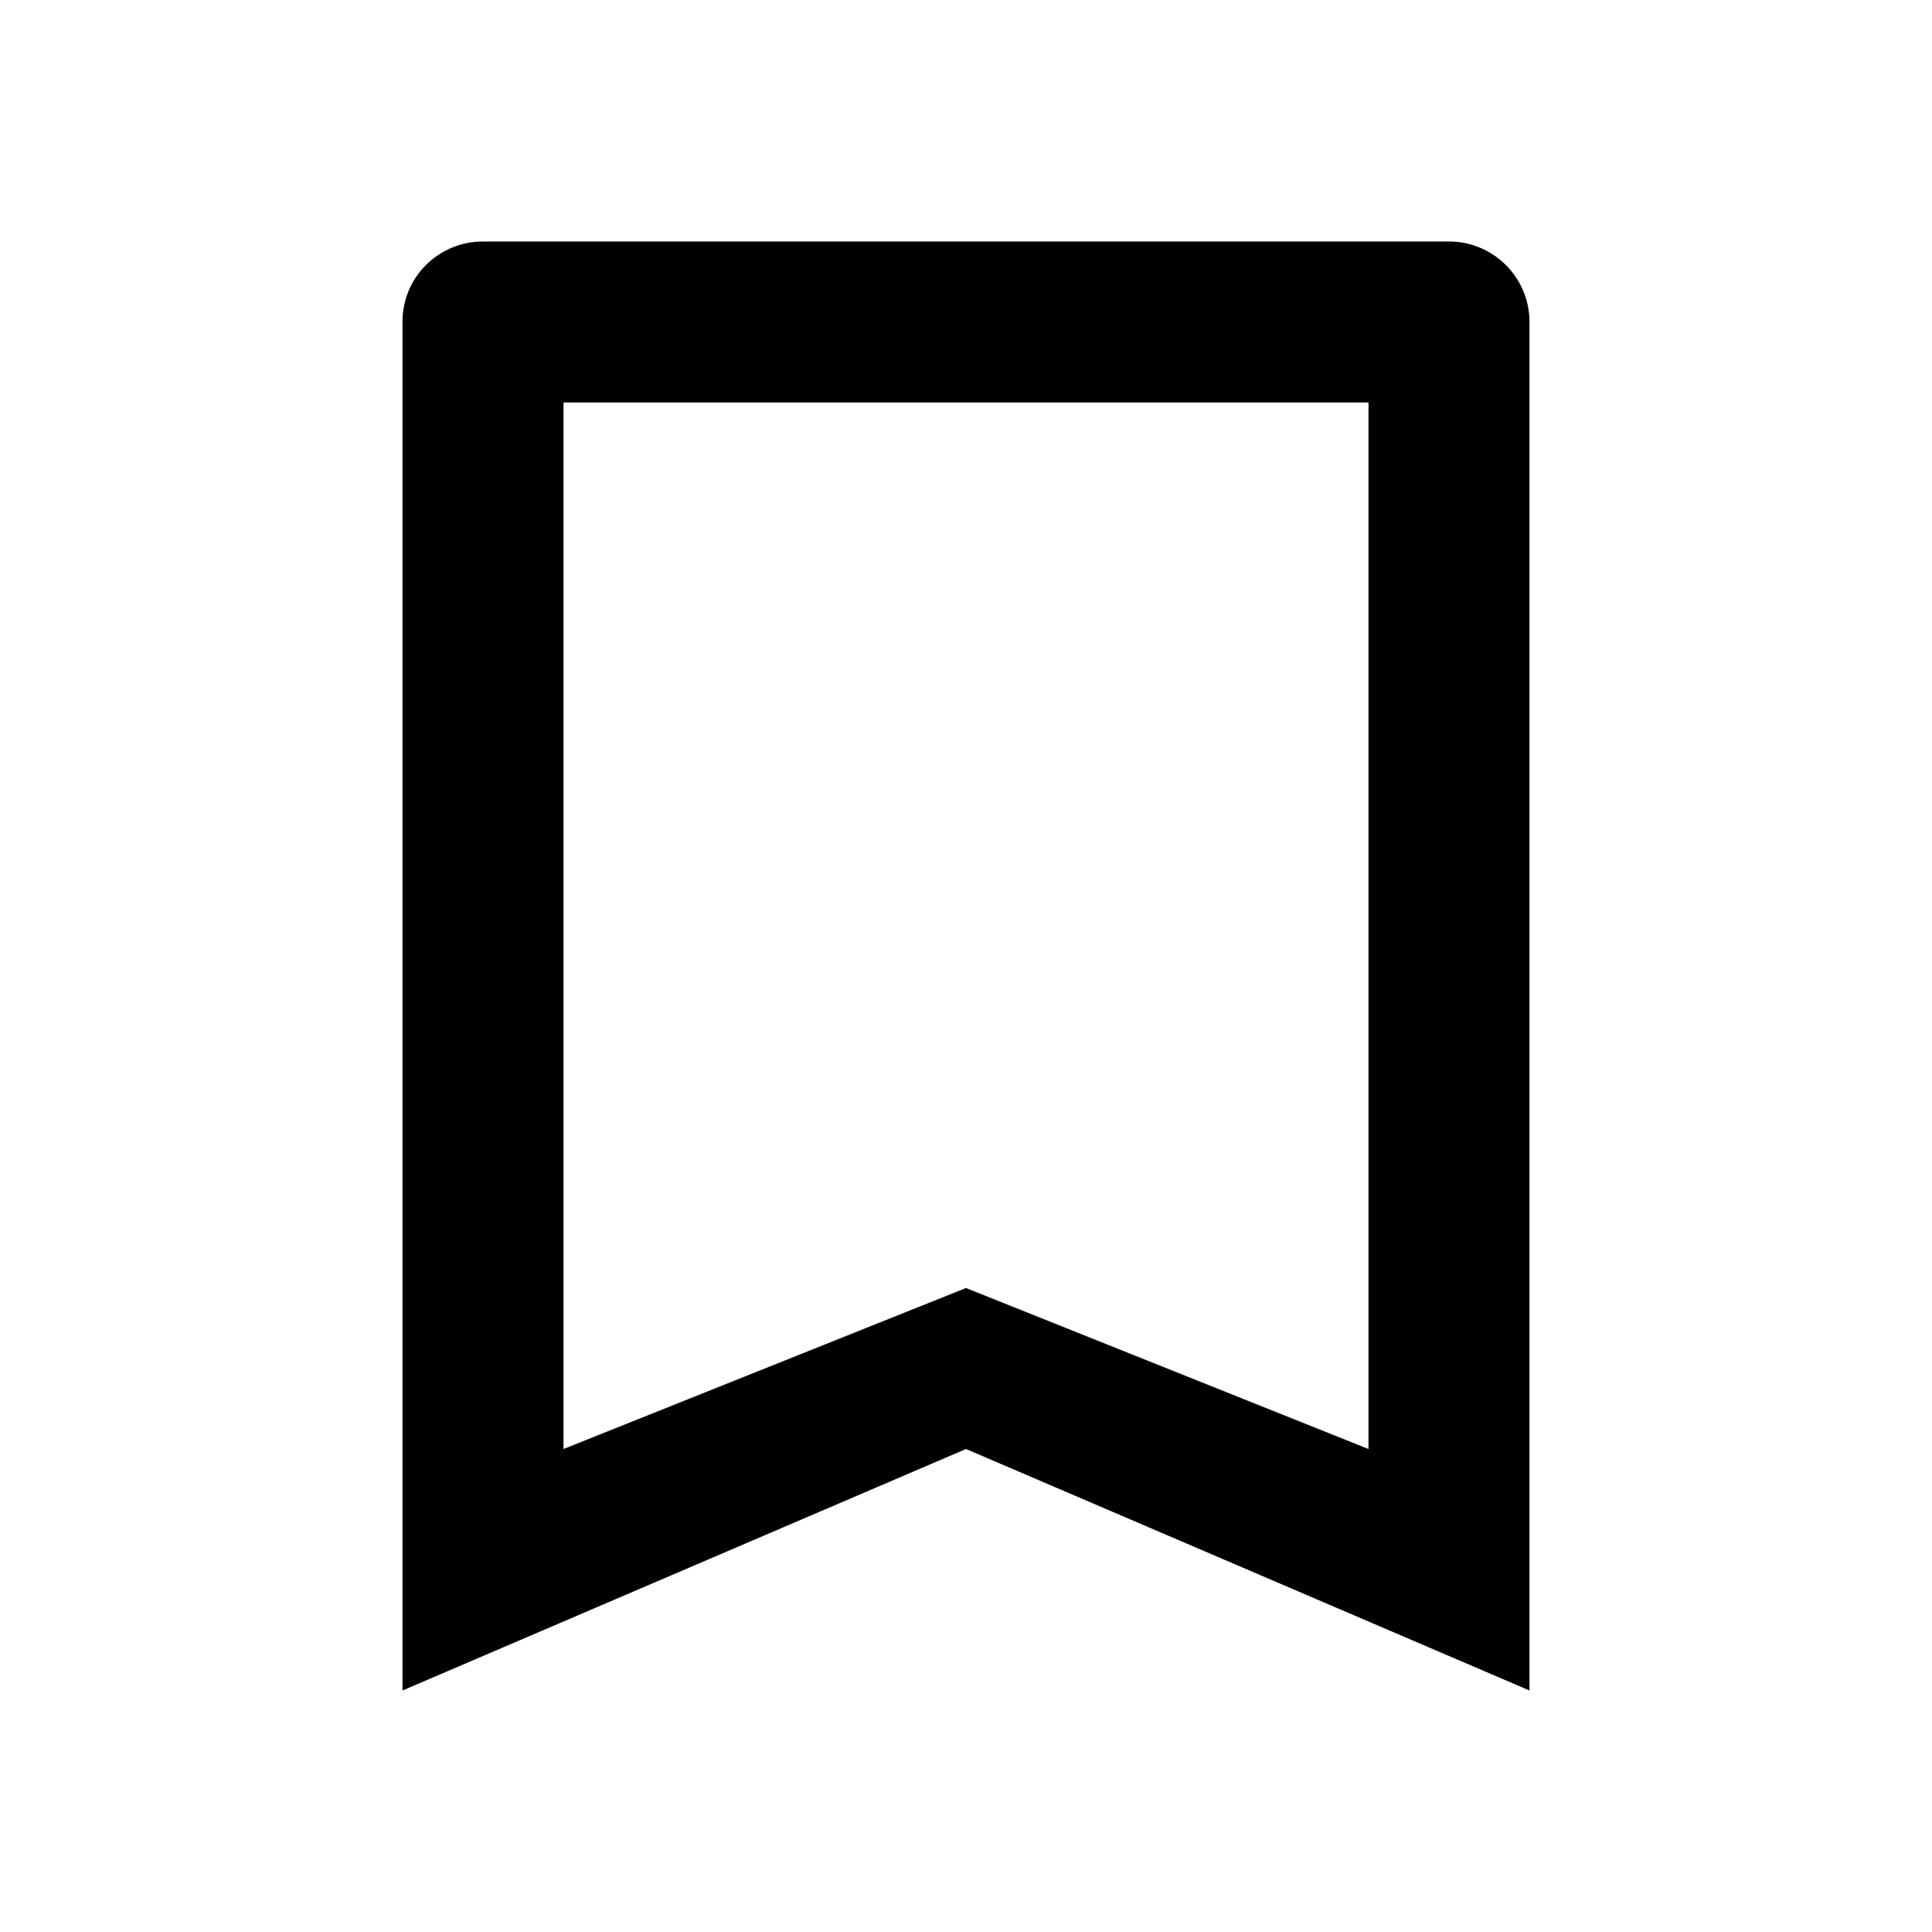
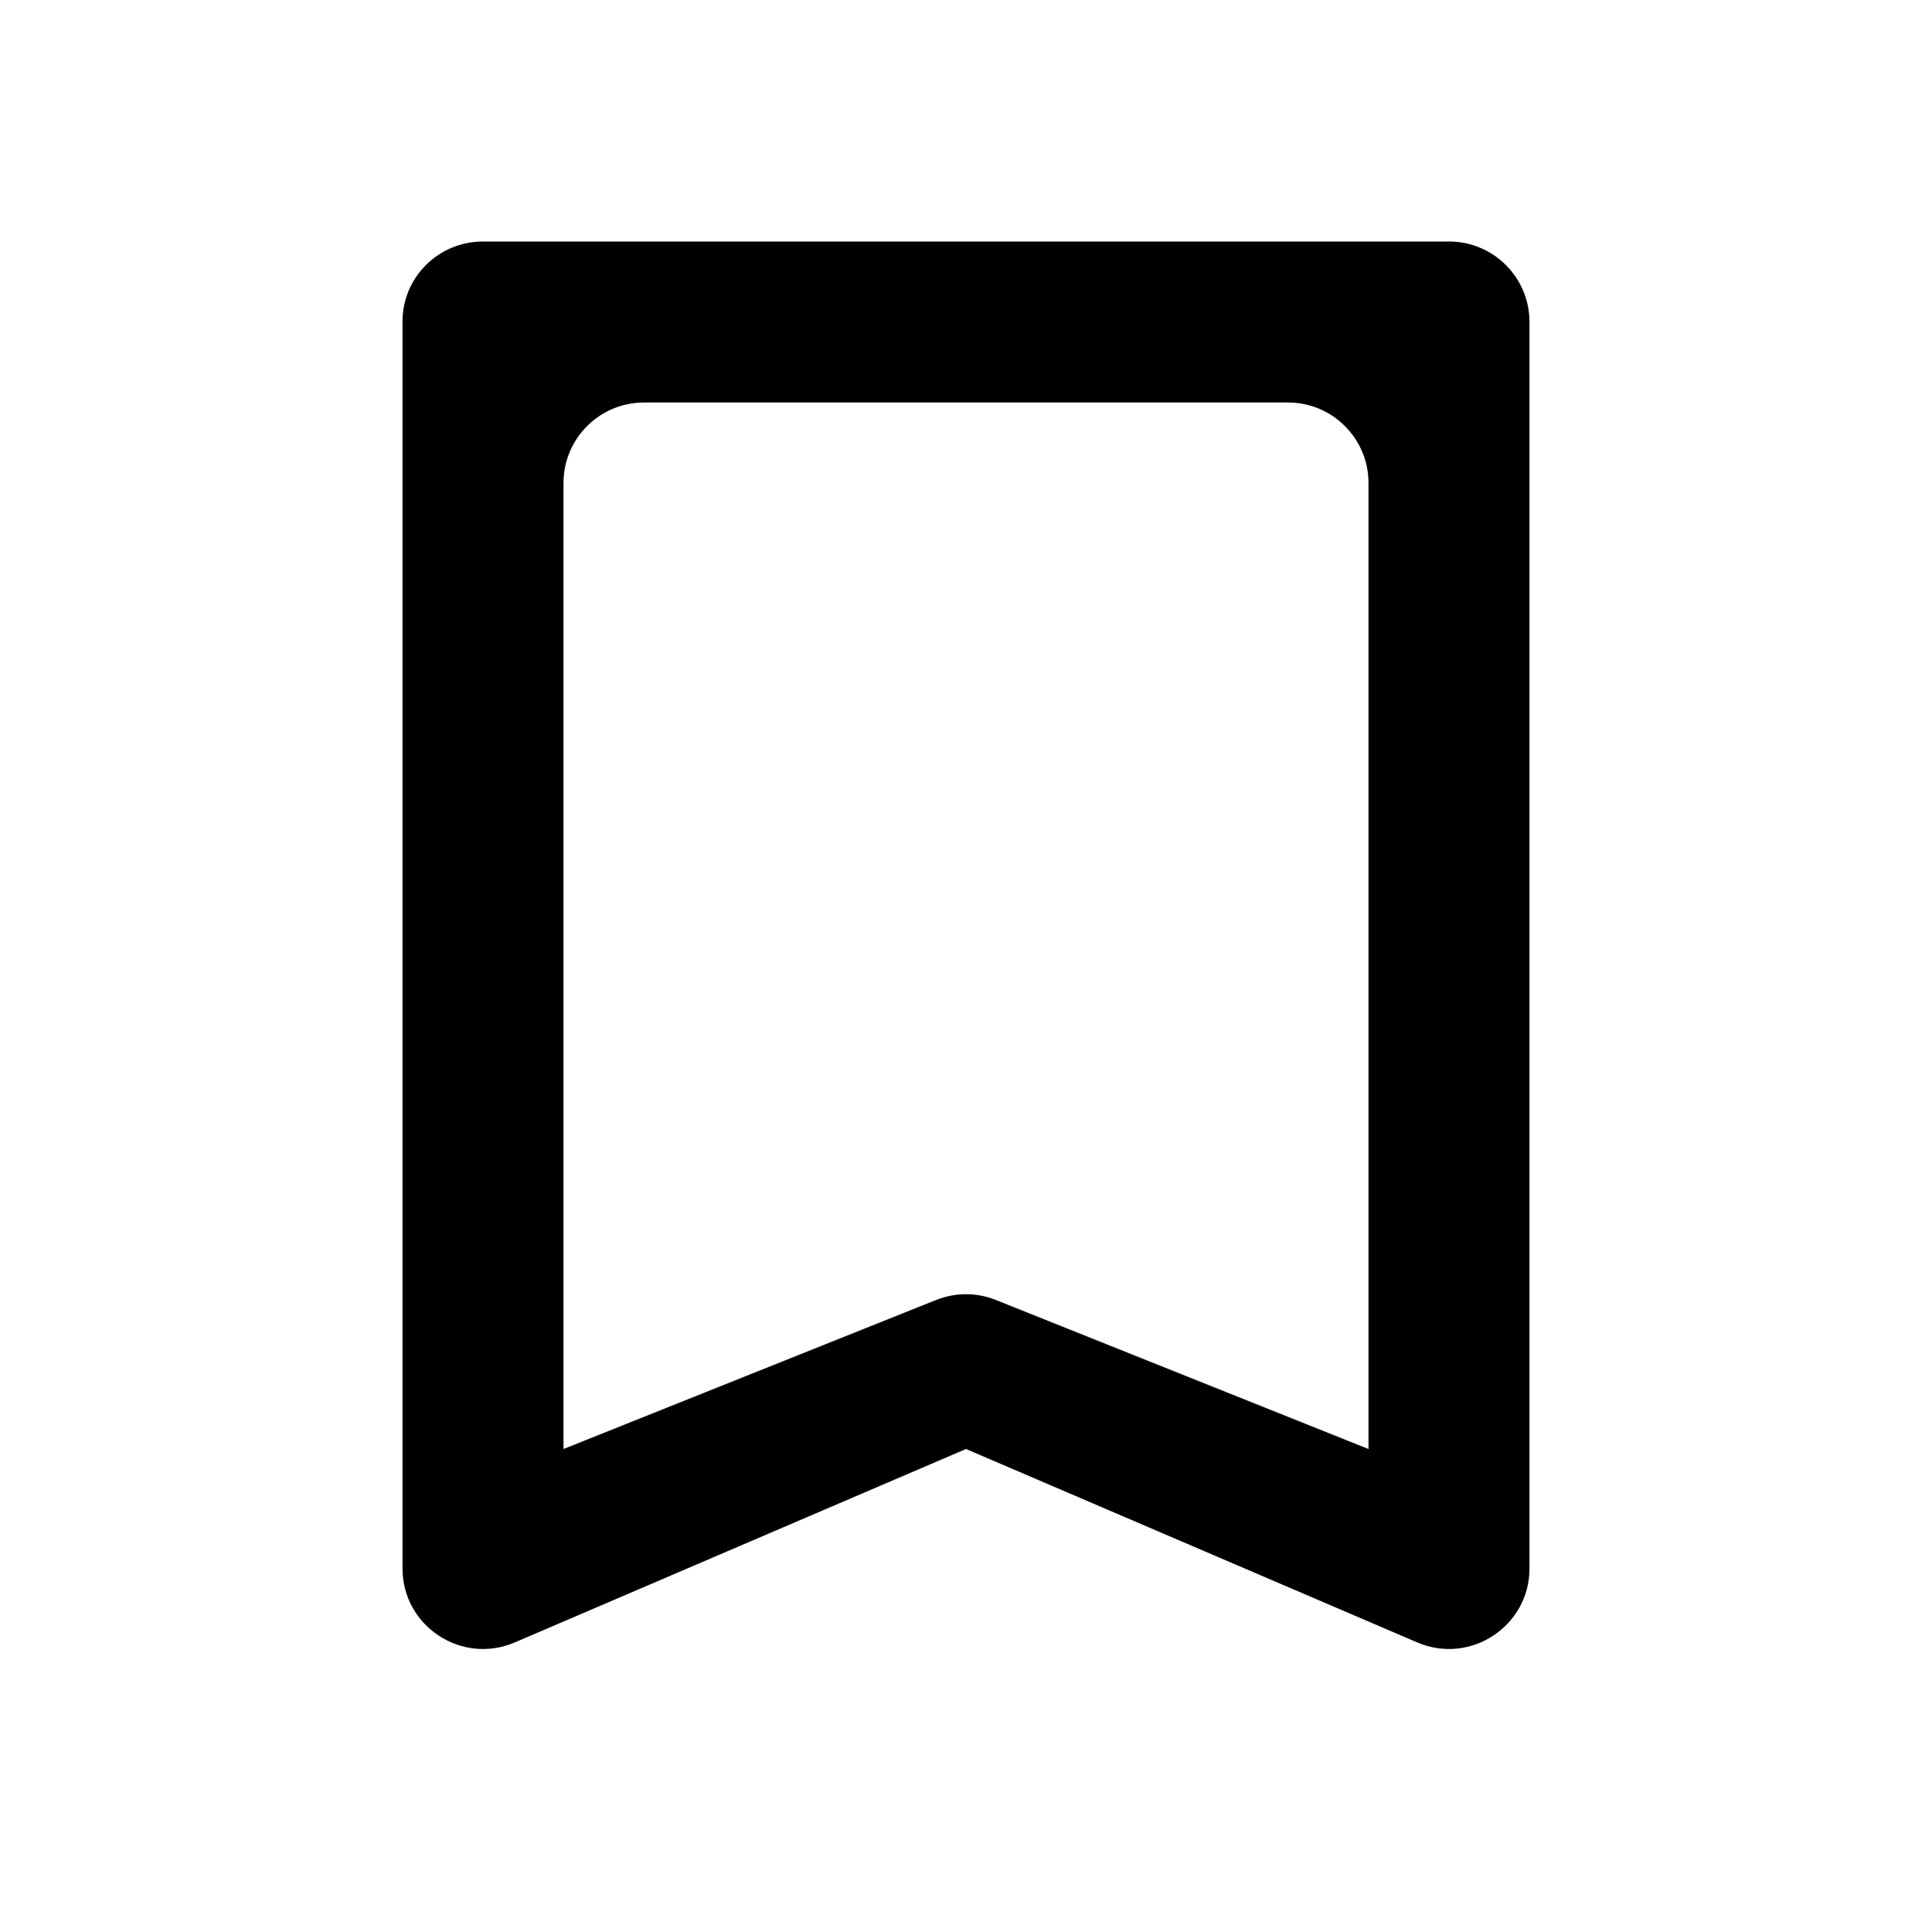
<svg xmlns="http://www.w3.org/2000/svg" width="24" height="24" viewBox="0 0 24 24">
-   <path d="M5 21L5 3.995C5 3.443 5.448 3 6 3L18 3C18.552 3 19 3.448 19 4L19 21L12 18L5 21ZM12 16L17 18V5H7V18L12 16Z" />
+   <path d="M5 3.995L5 19.483C5 20.201 5.734 20.685 6.394 20.403L12 18L17.606 20.403C18.266 20.685 19 20.201 19 19.483L19 4C19 3.448 18.552 3 18 3L6 3C5.448 3 5 3.443 5 3.995ZM17 18L12.371 16.149C12.133 16.053 11.867 16.053 11.629 16.149L7 18V6C7 5.448 7.448 5 8 5H16C16.552 5 17 5.448 17 6V18Z" />
</svg>
